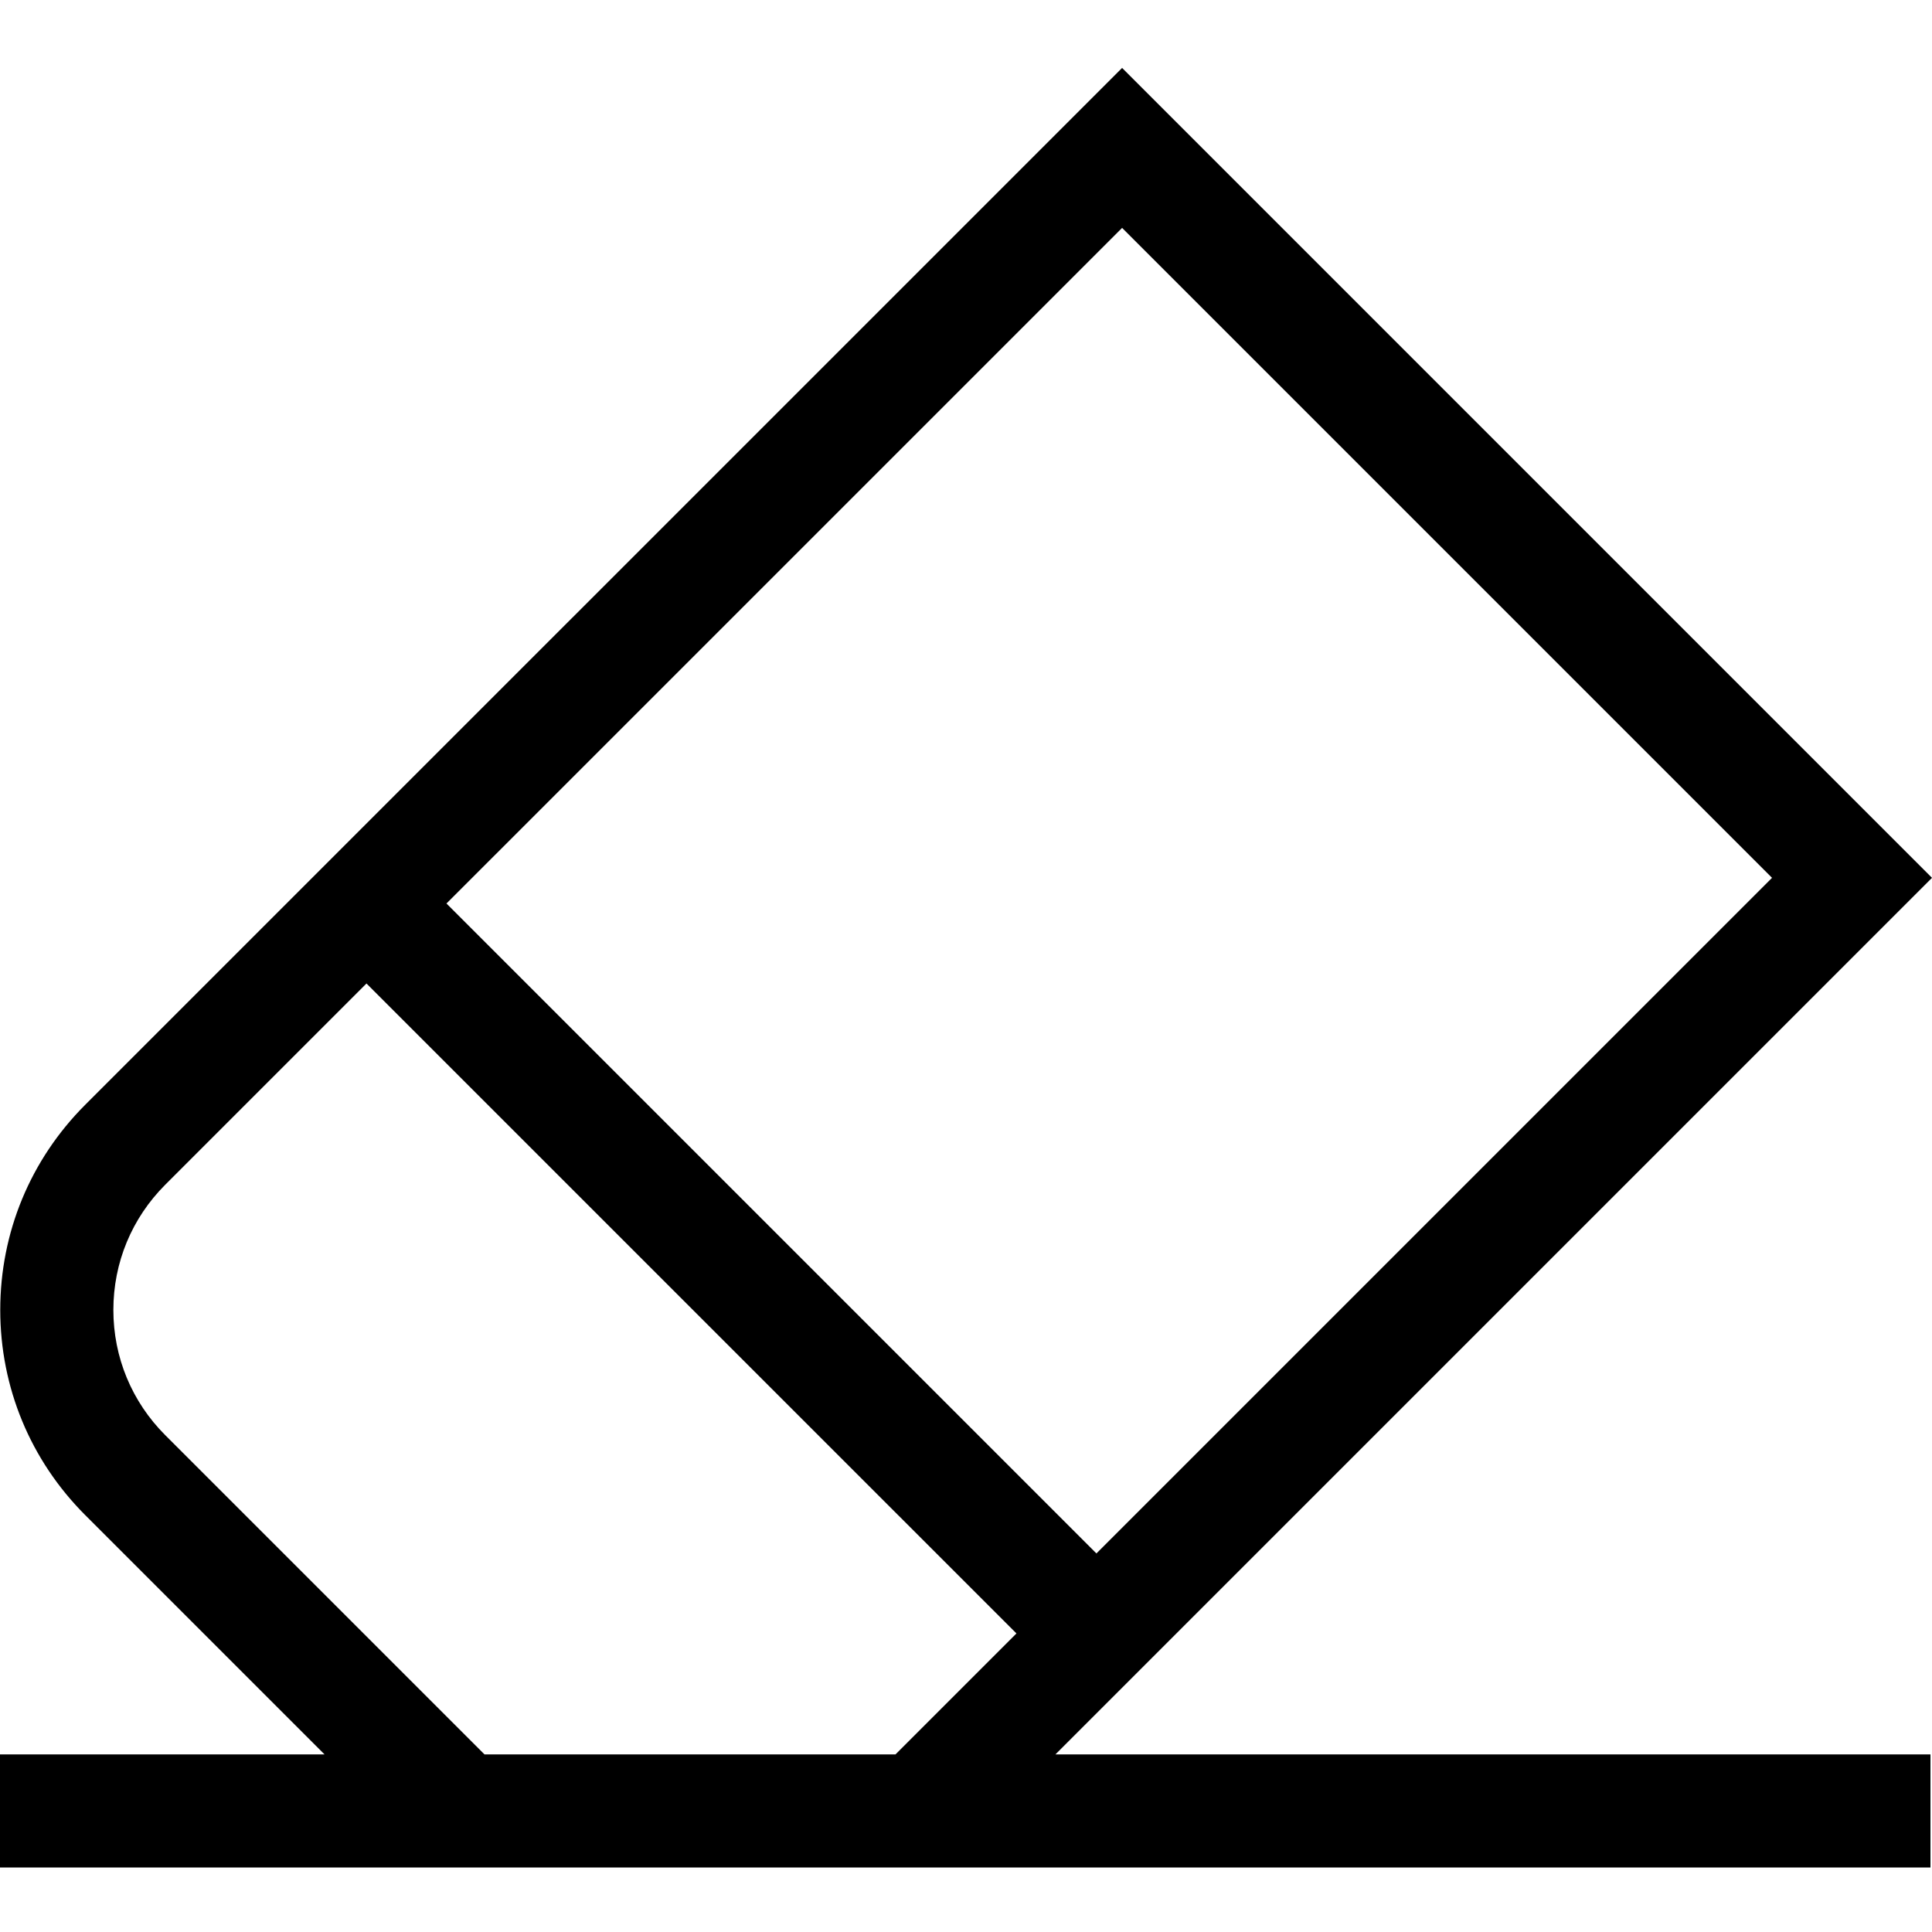
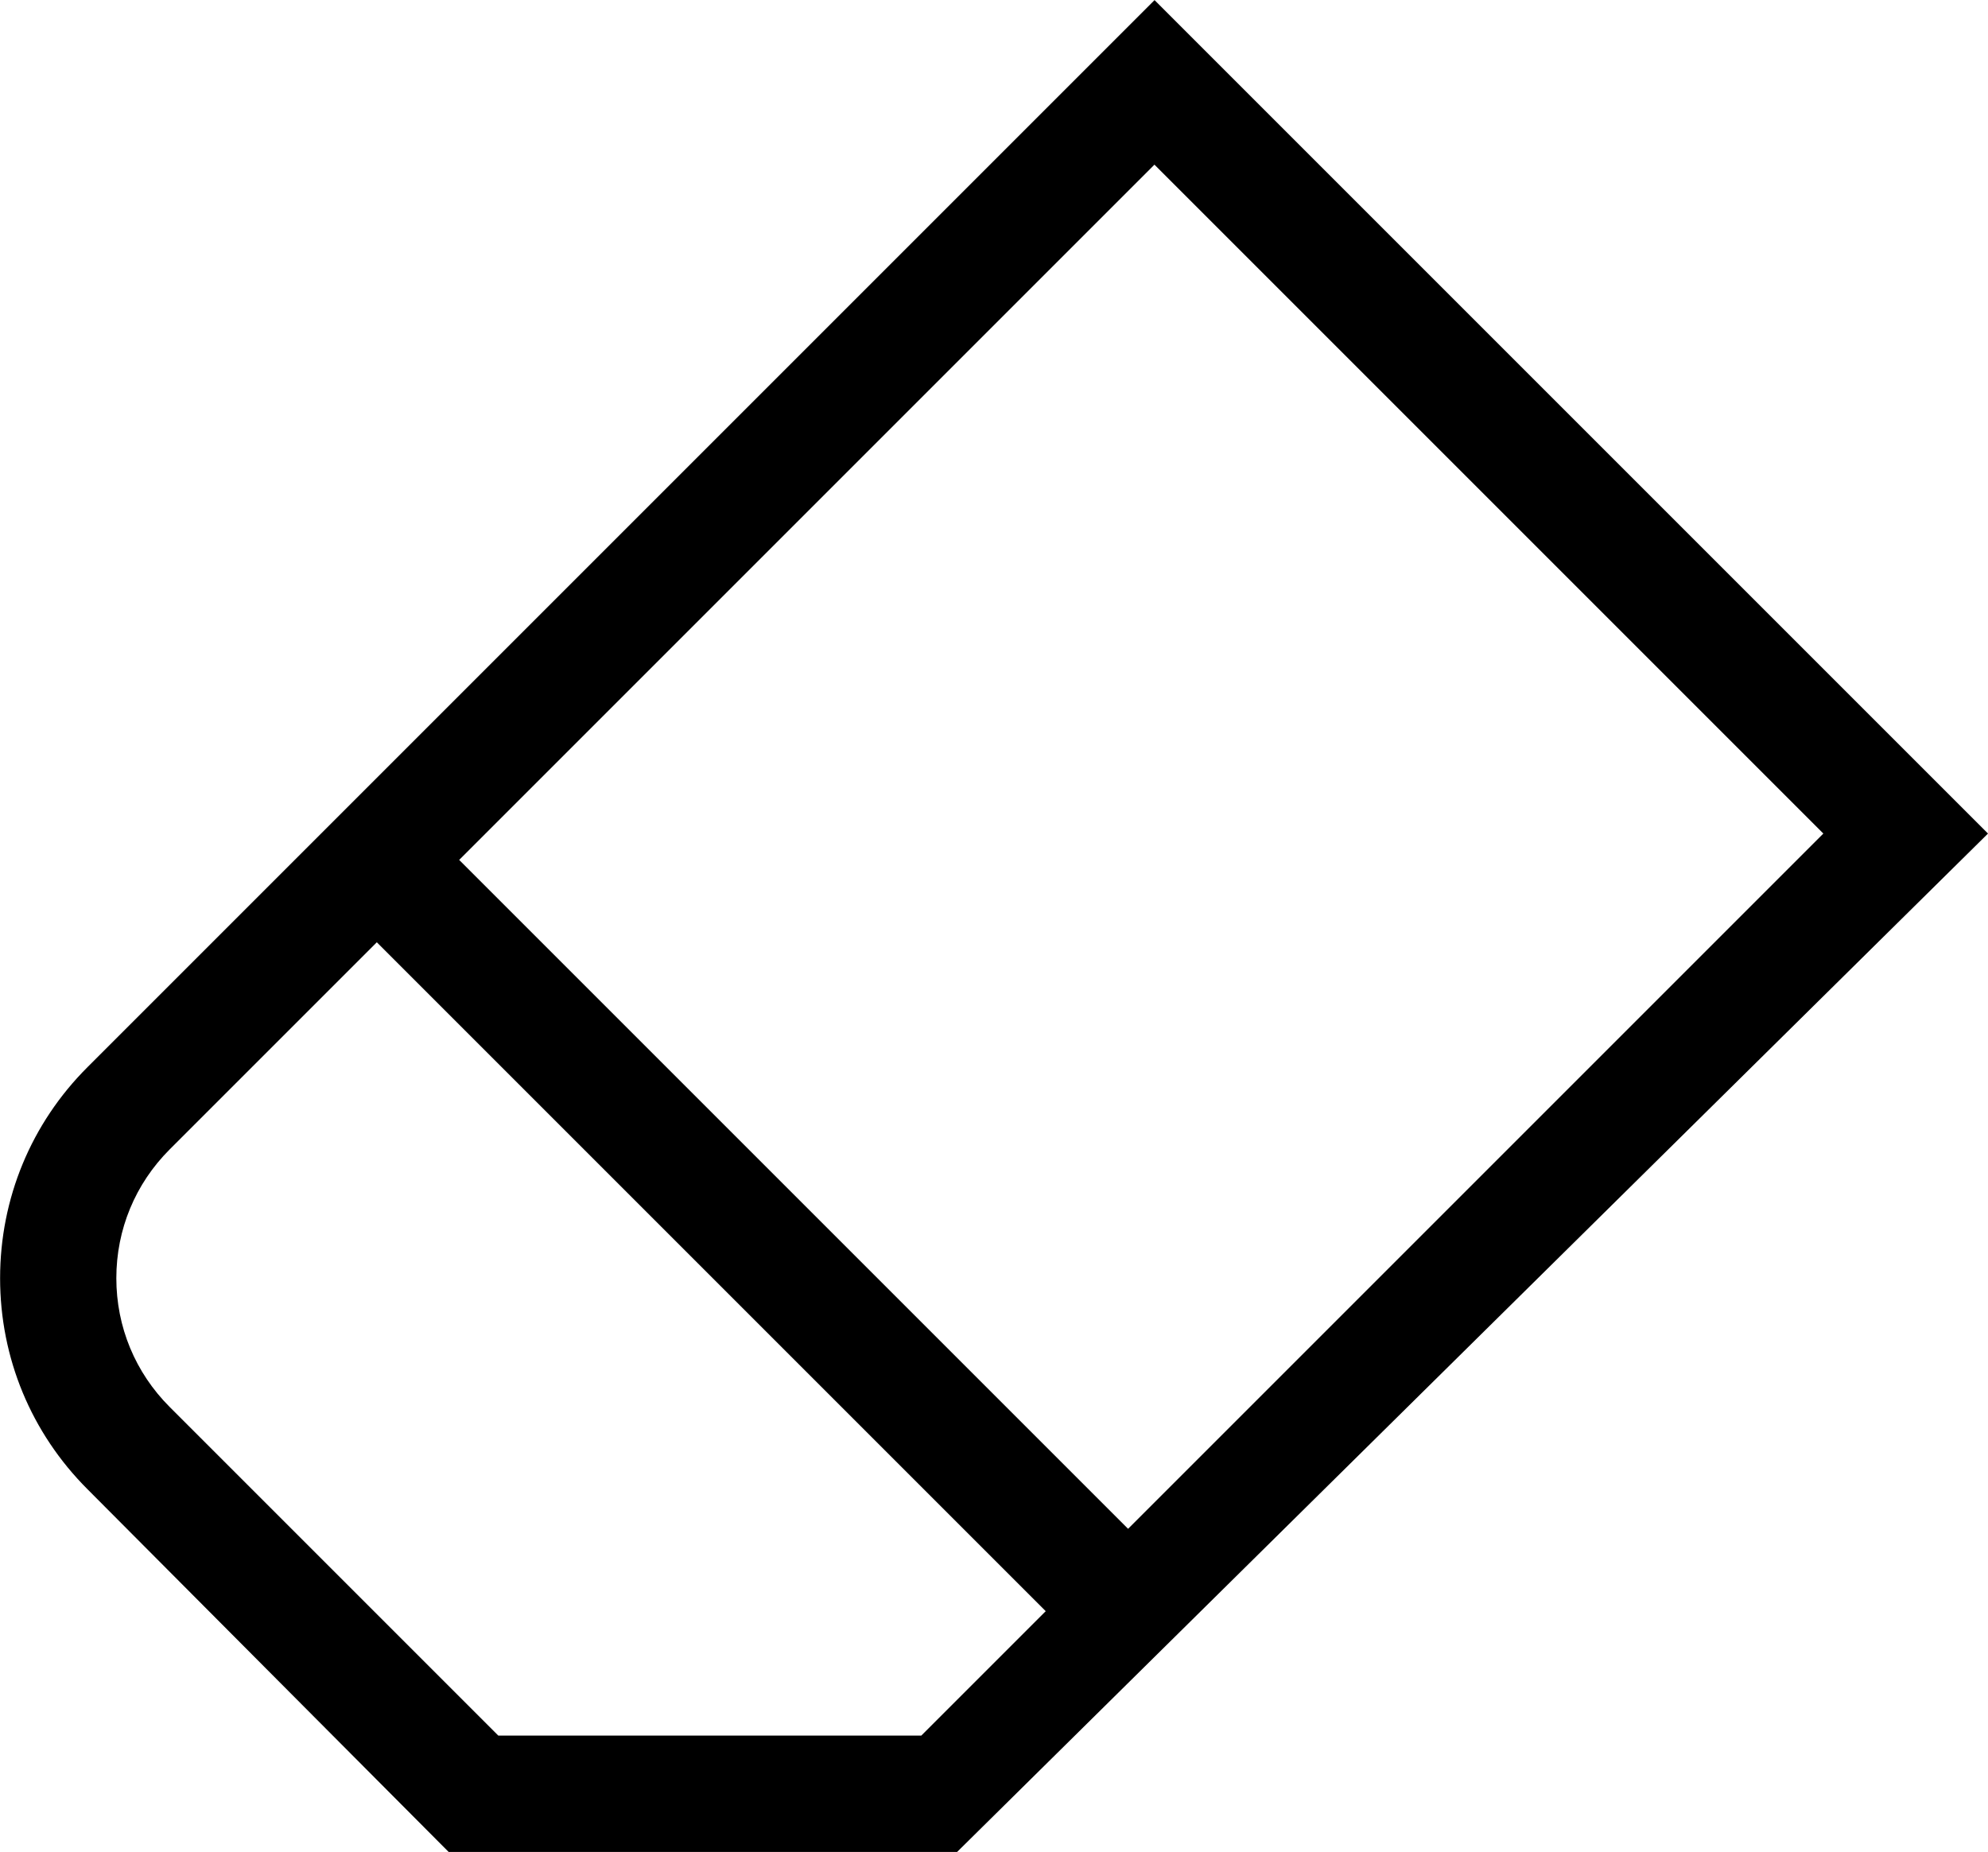
- <svg xmlns="http://www.w3.org/2000/svg" viewBox="0 -18 512 512">
-   <path d="m512 214.637-214.633-214.637-221.441 221.438-53.34 53.34c-14.52 14.523-22.52 33.832-22.52 54.371 0 20.539 8 39.848 22.52 54.371l63.414 63.414h-86v29.973h511.59v-29.973h-231.887zm-214.633-172.242 172.242 172.242-179.047 179.043-172.242-172.242zm-168.973 404.539-84.609-84.609c-8.863-8.863-13.742-20.645-13.742-33.176s4.879-24.312 13.742-33.176l53.336-53.336 172.246 172.242-32.055 32.055zm0 0" />
+ <svg xmlns="http://www.w3.org/2000/svg" version="1.1" width="20.37" height="18.976" viewBox="0,0,20.37,18.976">
+   <g transform="translate(-229.815,-170.5119)">
+     <g fill="#000000" stroke="none" stroke-miterlimit="10">
+       <path d="M239.622,189.488h-5.21l-3.7,-3.716c-0.578,-0.578 -0.896,-1.346 -0.896,-2.163c0,-0.817 0.318,-1.586 0.896,-2.163l2.122,-2.122l8.811,-8.811l8.54,8.54zM234.52,179.323l6.854,6.854l7.124,-7.124l-6.854,-6.854zM239.255,188.296l1.275,-1.275l-6.854,-6.854l-2.122,2.122c-0.353,0.353 -0.547,0.821 -0.547,1.32c0,0.499 0.194,0.967 0.547,1.32l3.367,3.367zM234.921,188.296" />
+     </g>
+   </g>
</svg>
